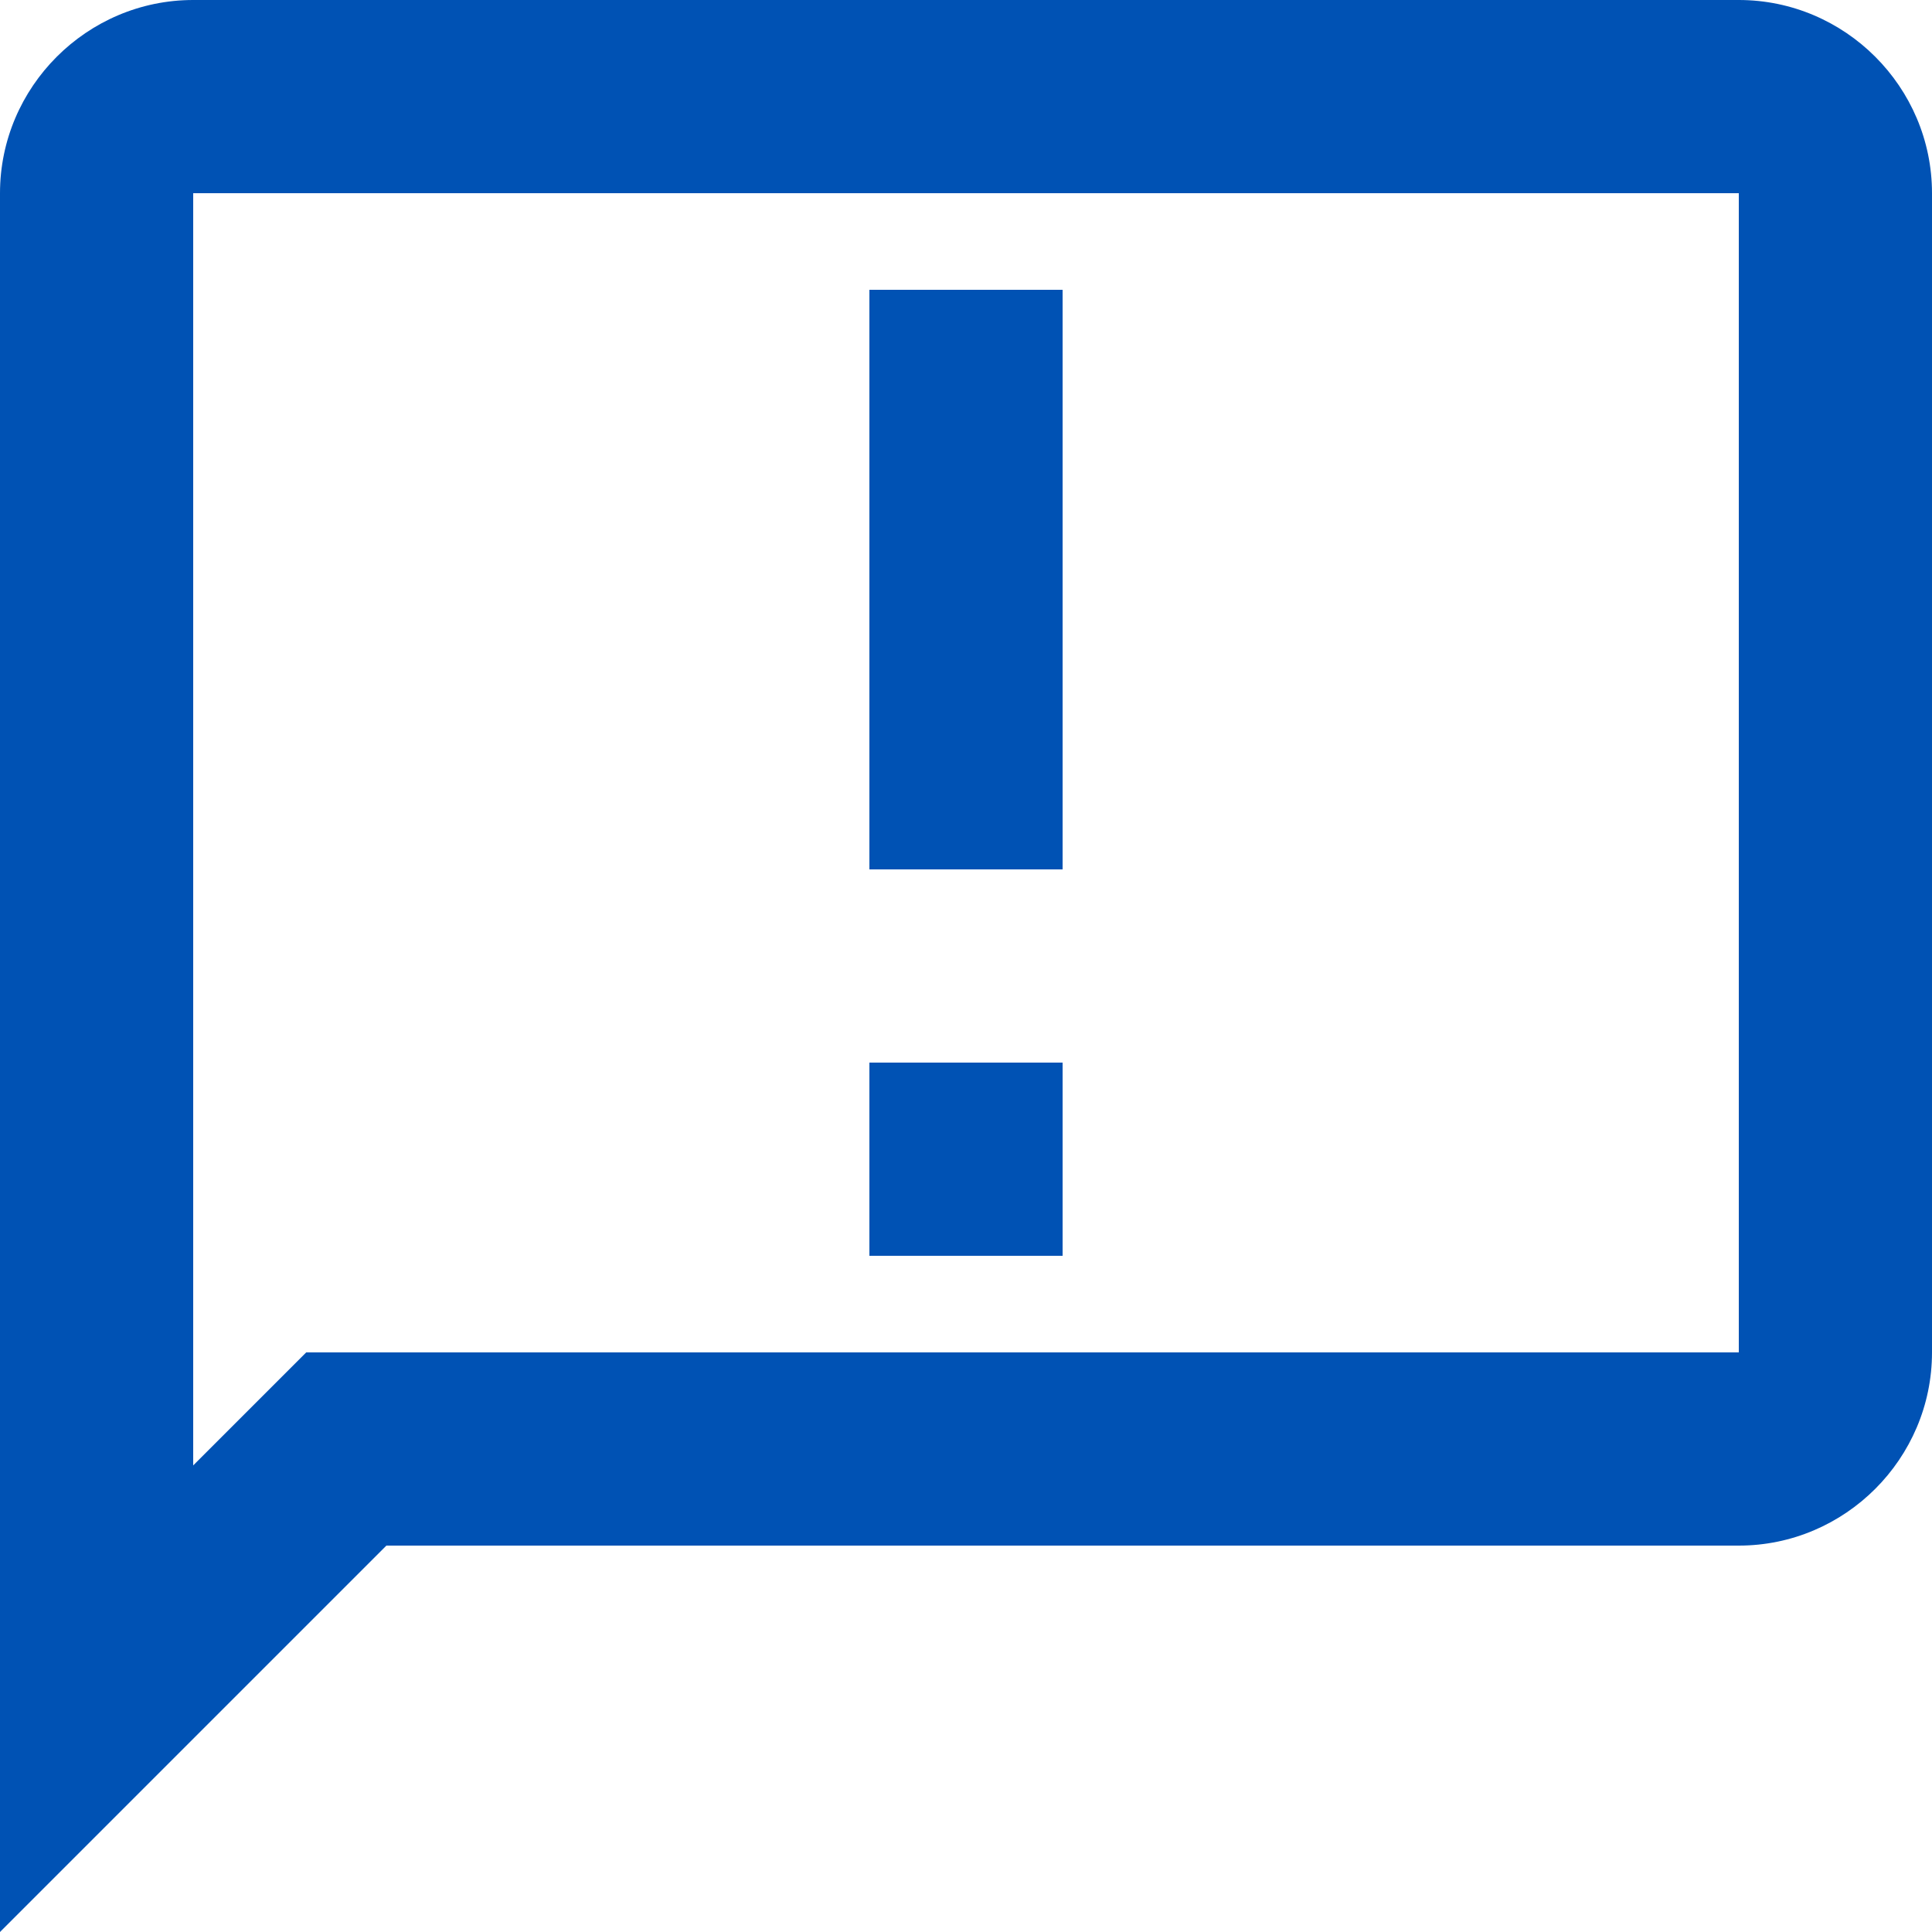
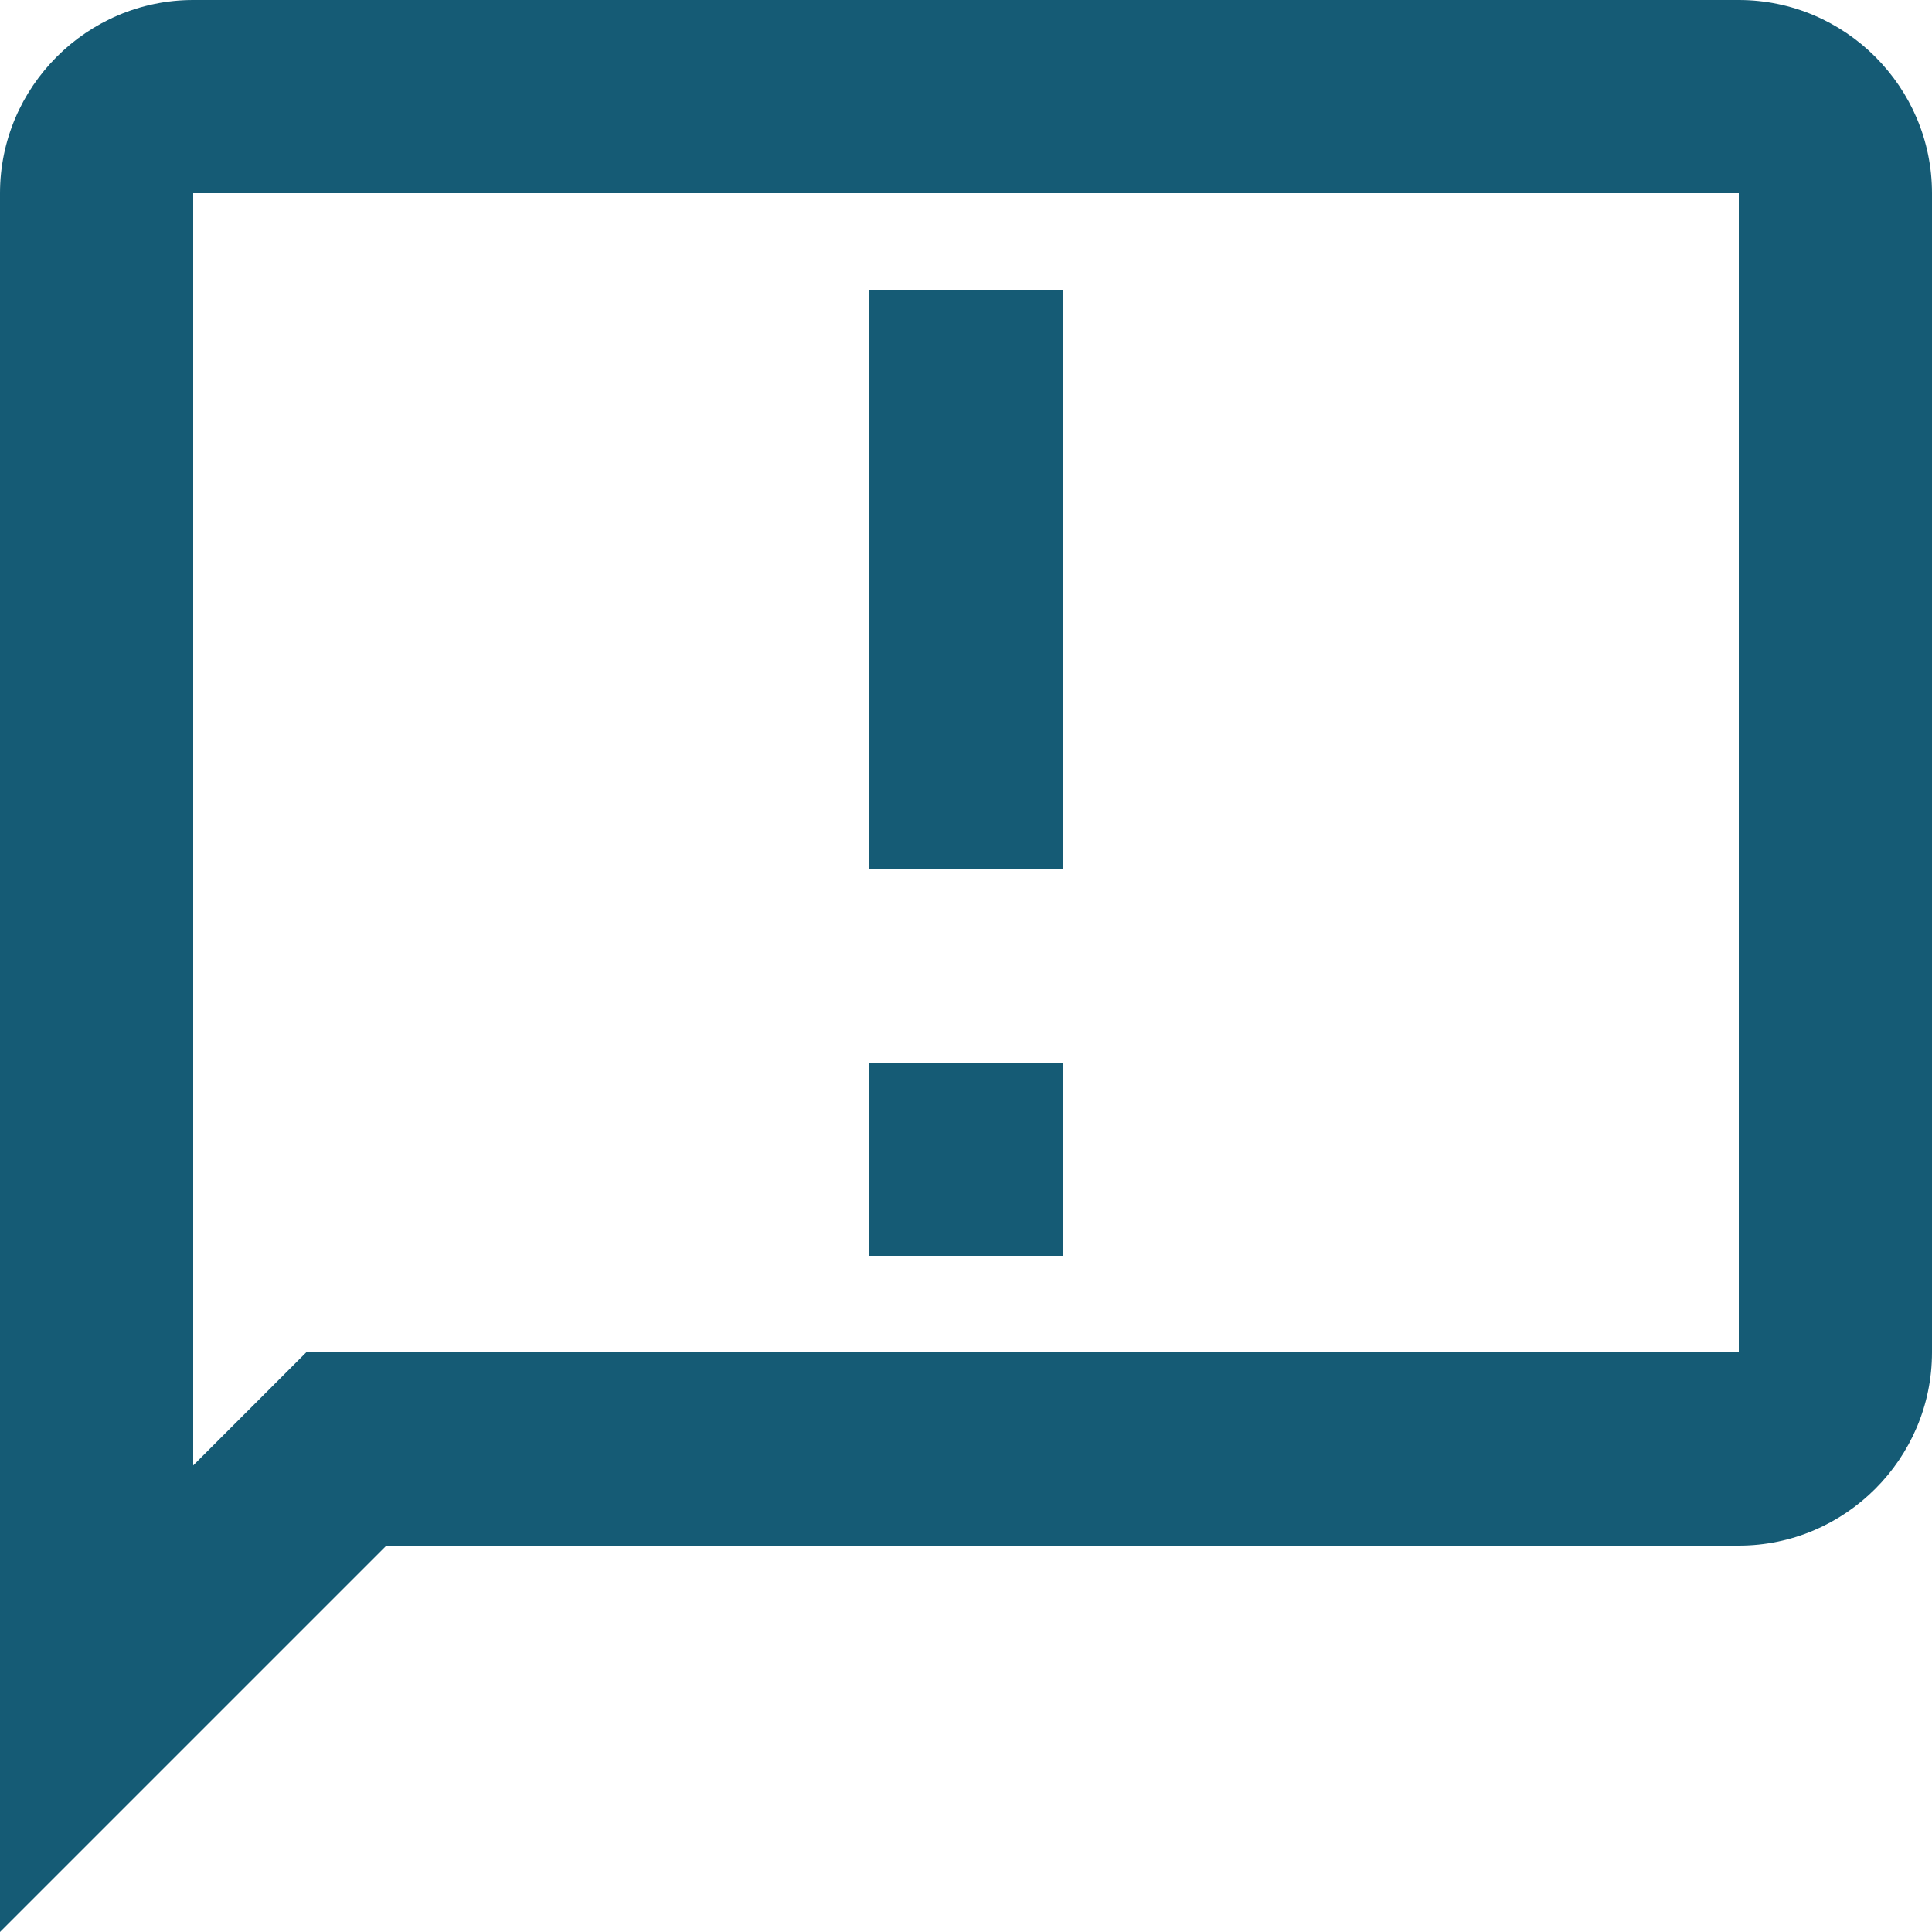
<svg xmlns="http://www.w3.org/2000/svg" width="20" height="20" viewBox="0 0 20 20" fill="none">
-   <path fill-rule="evenodd" clip-rule="evenodd" d="M2 0H18C19.1 0 20 0.9 20 2V14C20 15.1 19.1 16 18 16H4L0 20V2C0 0.9 0.9 0 2 0ZM3.17 14H18V2H2V15.17L3.17 14ZM9 3H11V9H9V3ZM11 11H9V13H11V11Z" fill="#0052B4" />
+   <path fill-rule="evenodd" clip-rule="evenodd" d="M2 0H18C19.1 0 20 0.9 20 2V14C20 15.1 19.1 16 18 16H4L0 20V2C0 0.9 0.9 0 2 0ZM3.17 14H18V2H2V15.17L3.17 14ZM9 3H11V9H9V3ZM11 11H9V13H11V11Z" fill="#155b75" />
</svg>
